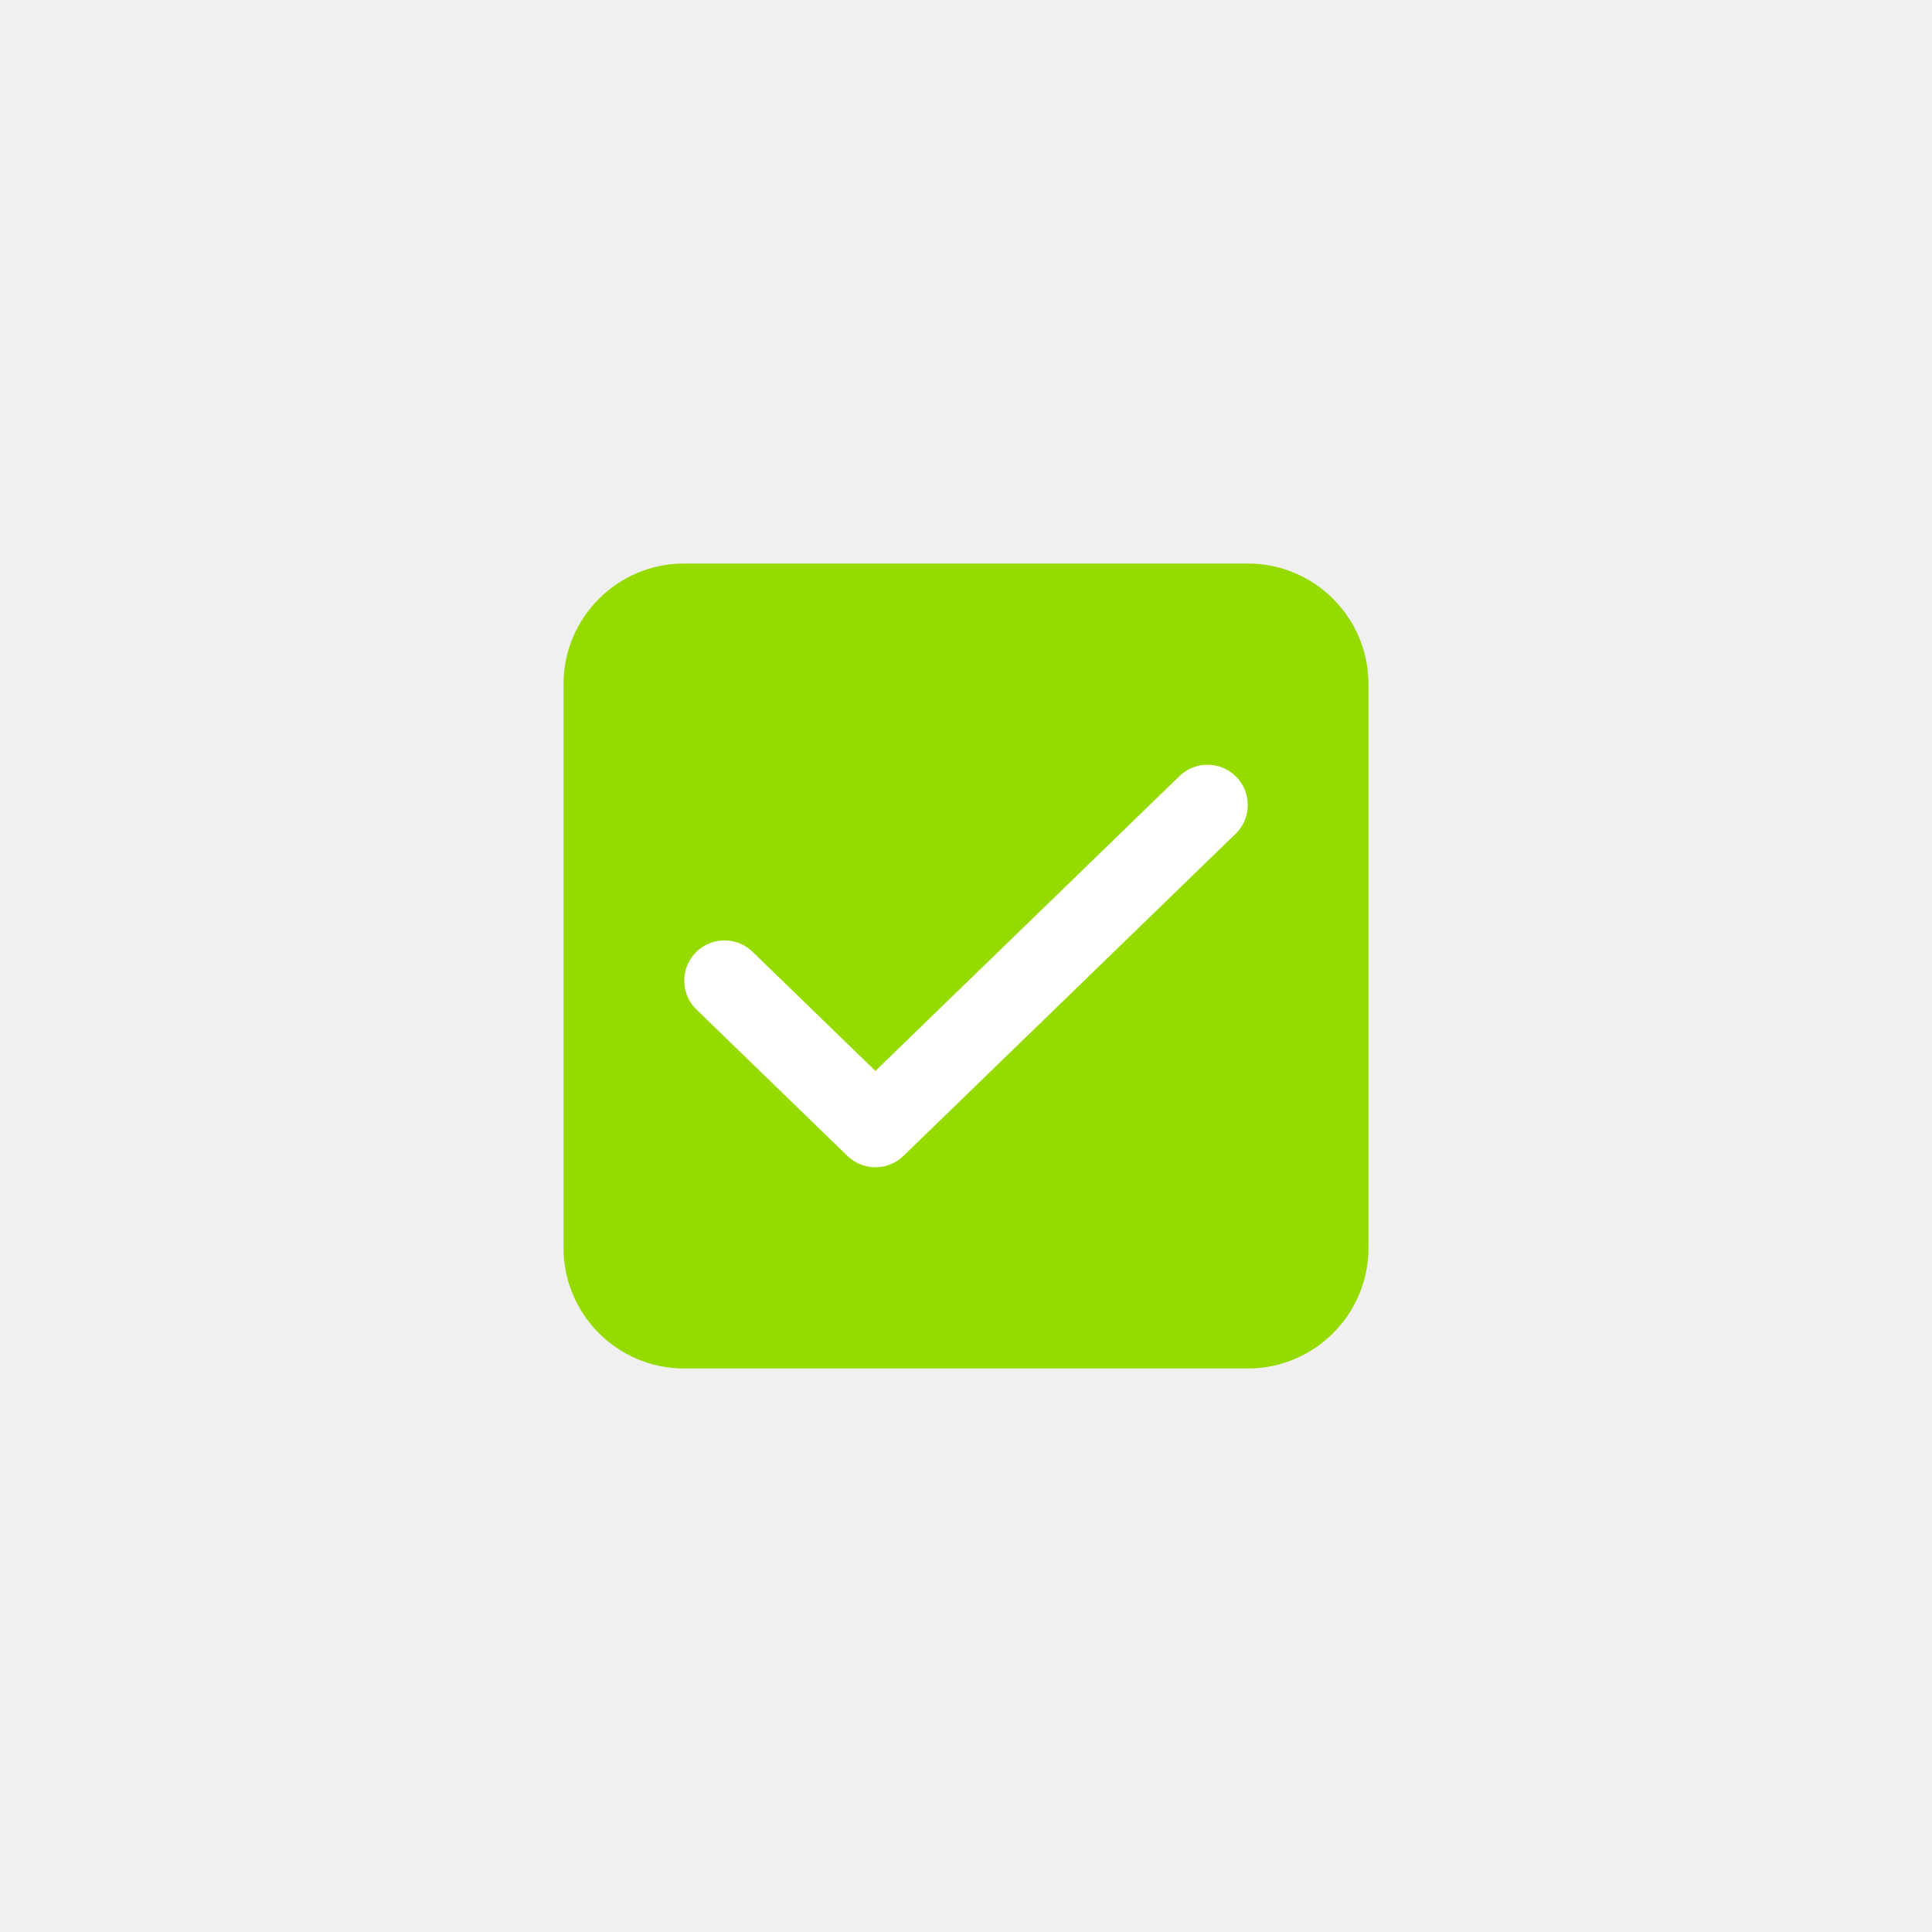
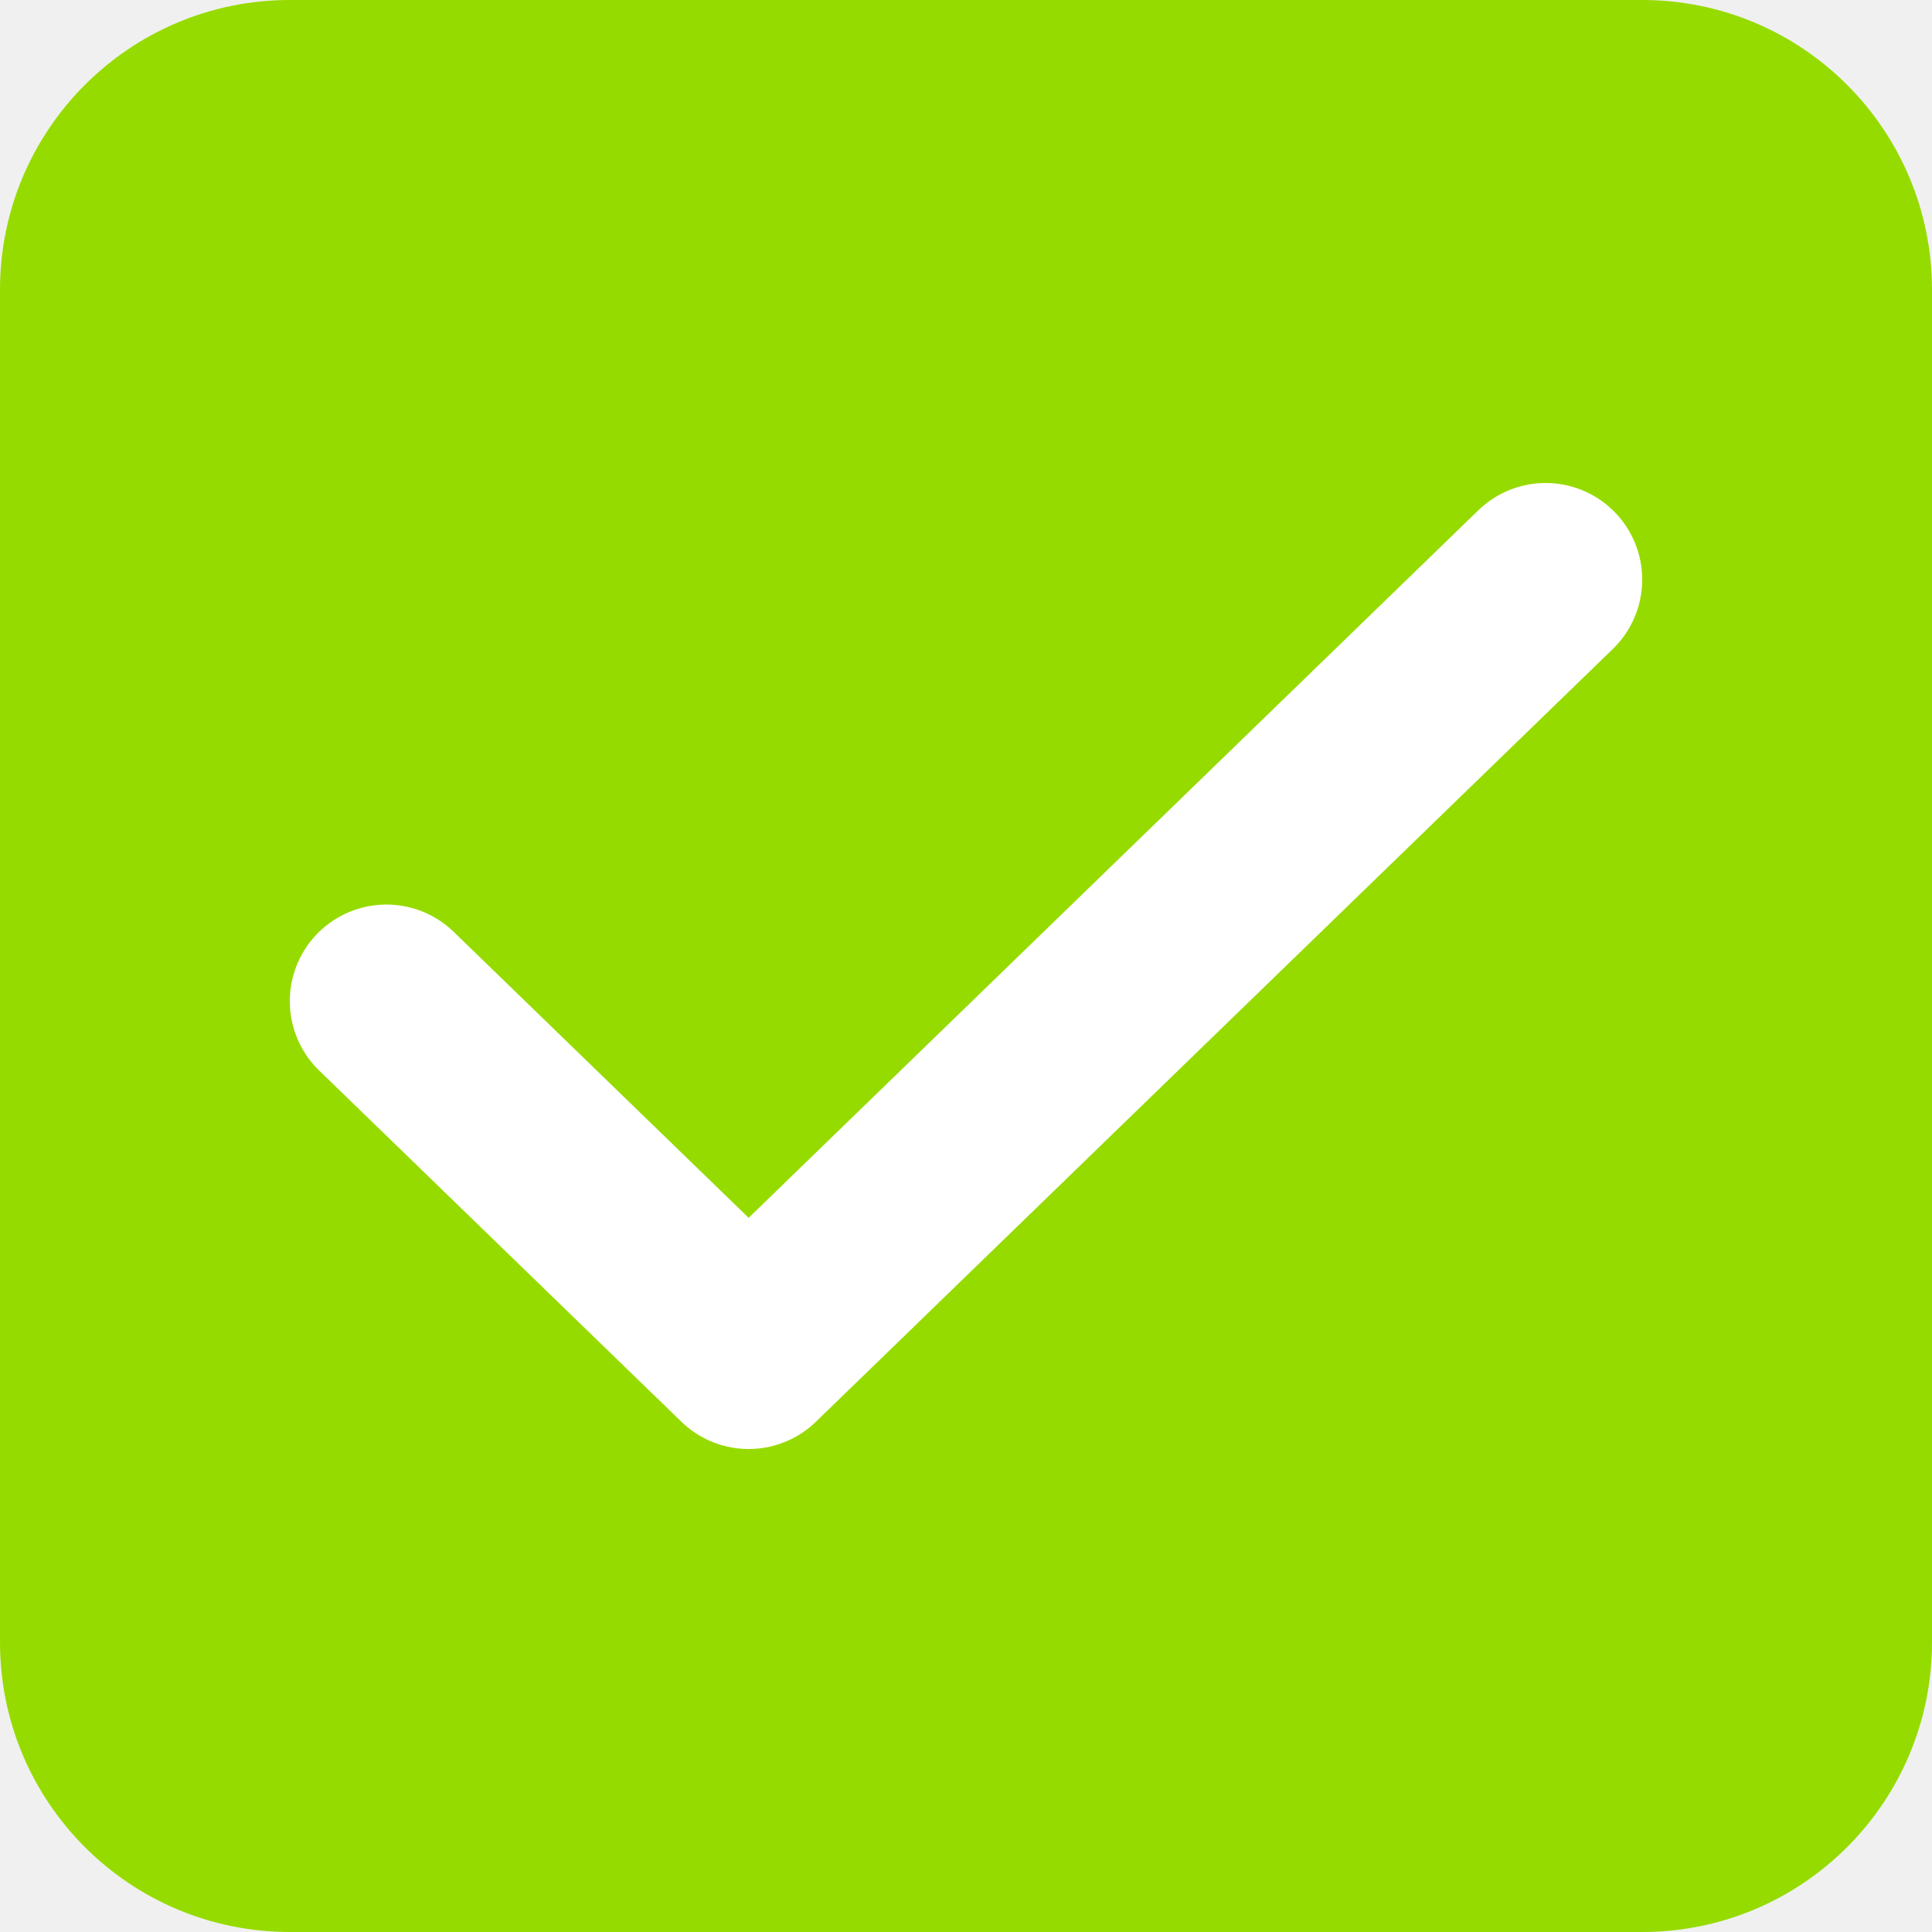
- <svg xmlns="http://www.w3.org/2000/svg" width="48" height="48" viewBox="0 0 48 48" fill="none">
-   <path d="M14 17C14 15.343 15.343 14 17 14H31C32.657 14 34 15.343 34 17V31C34 32.657 32.657 34 31 34H17C15.343 34 14 32.657 14 31V17Z" fill="#96DB00" />
-   <path d="M30 20L21.75 28L18 24.364" stroke="white" stroke-width="2" stroke-linecap="round" stroke-linejoin="round" />
+ <svg xmlns="http://www.w3.org/2000/svg" width="20" height="20" viewBox="0 0 20 20" fill="none">
+   <path d="M0 3C0 1.343 1.343 0 3 0H17C18.657 0 20 1.343 20 3V17C20 18.657 18.657 20 17 20H3C1.343 20 0 18.657 0 17V3Z" fill="#96DB00" />
+   <path d="M16 6L7.75 14L4 10.364" stroke="white" stroke-width="2" stroke-linecap="round" stroke-linejoin="round" />
</svg>
